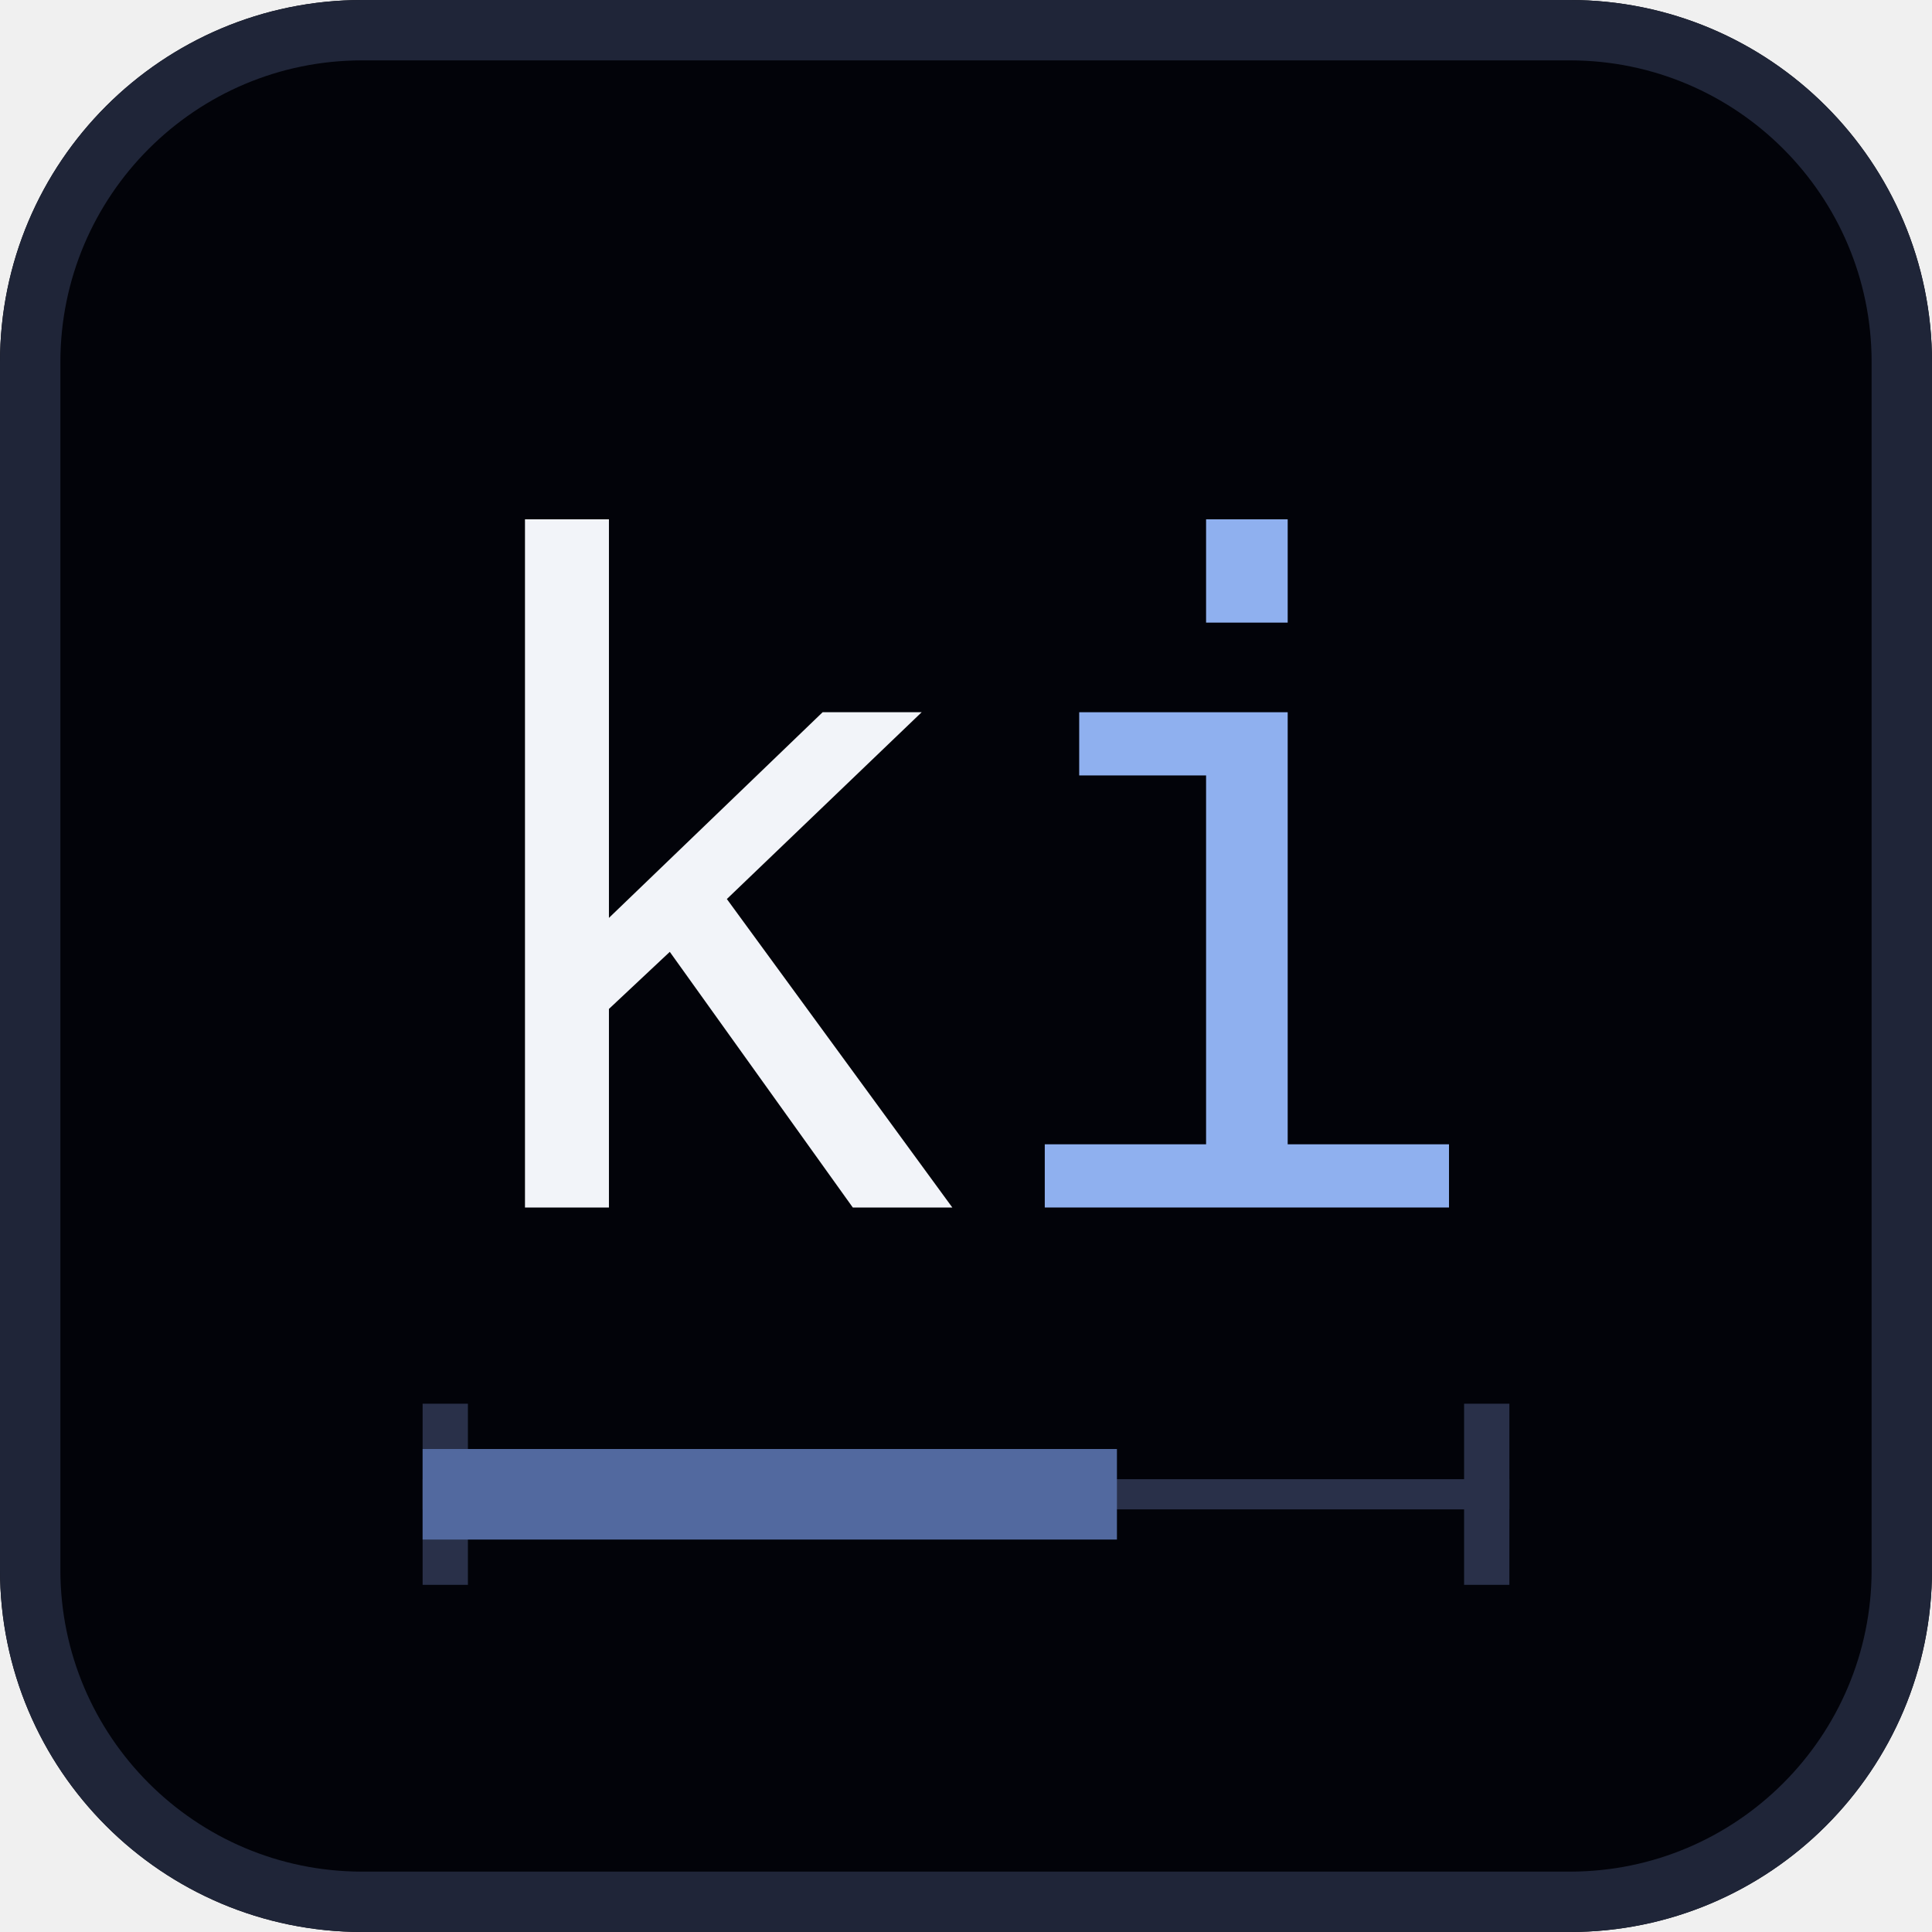
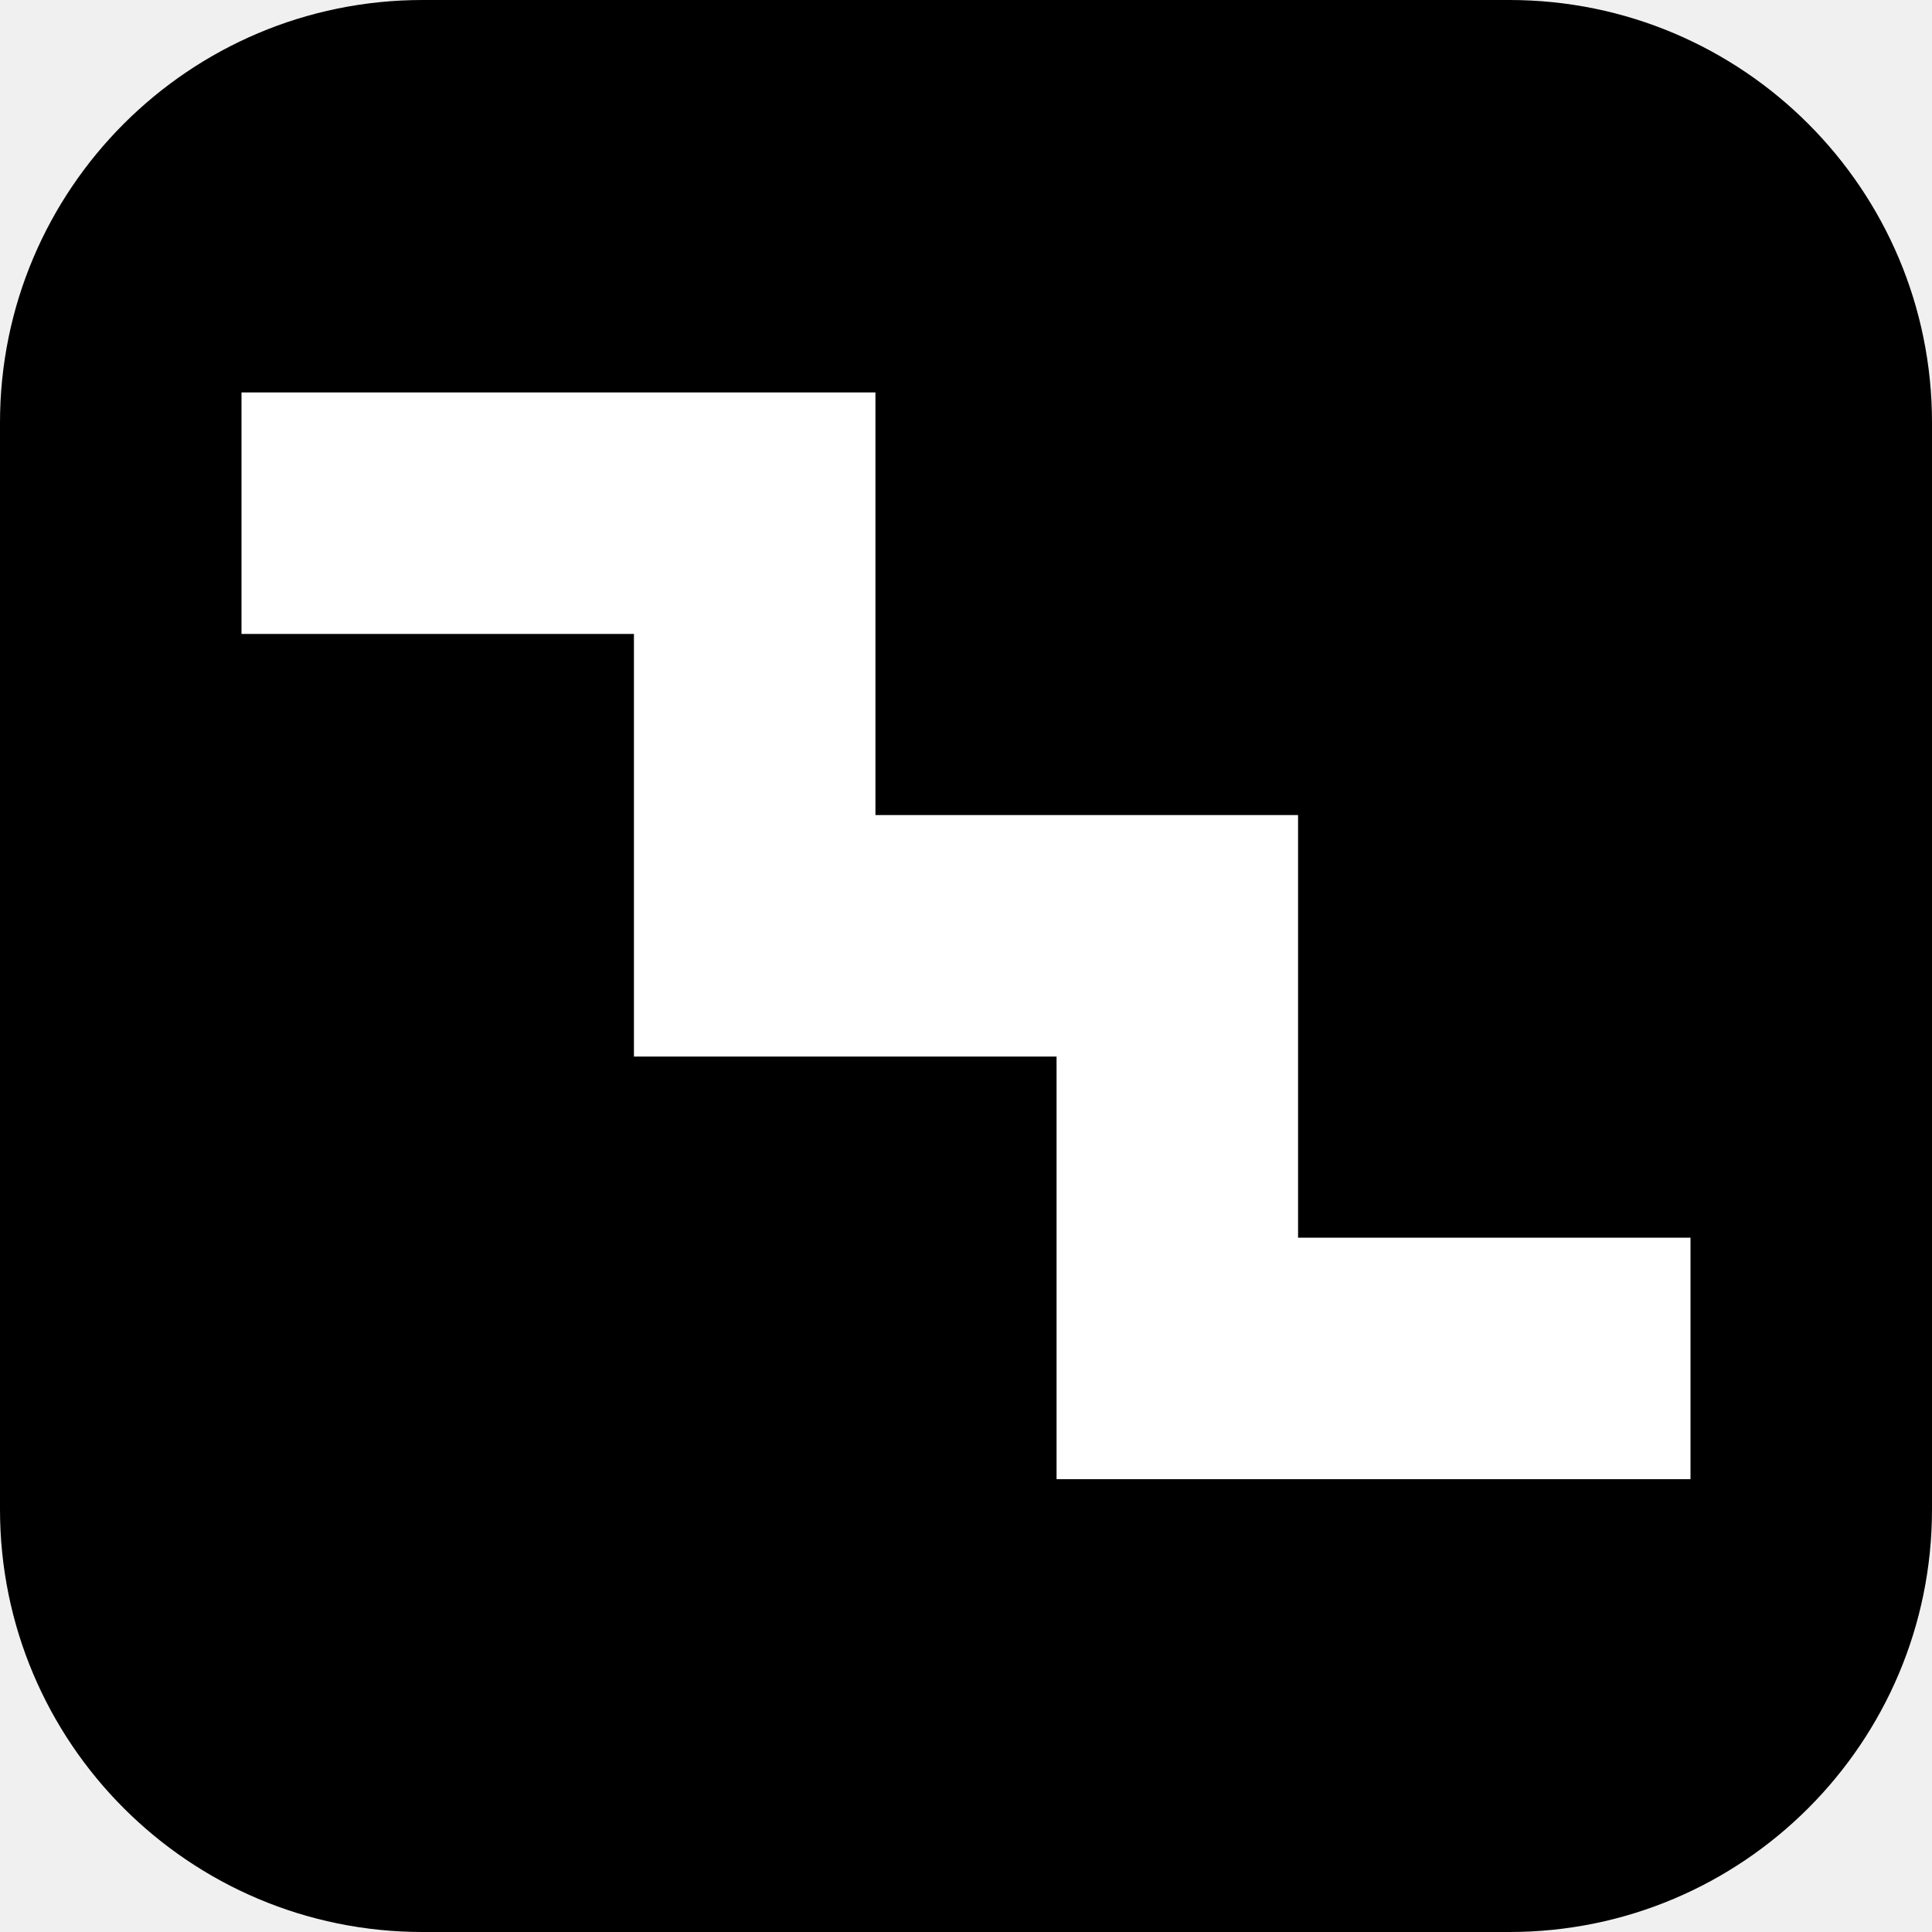
<svg xmlns="http://www.w3.org/2000/svg" viewBox="0 0 64 64">
-   <rect width="64" height="64" rx="12" fill="#020309" />
-   <rect x="1" y="1" width="62" height="62" rx="11" fill="none" stroke="#1f2538" stroke-width="2" />
-   <text x="32" y="40" font-family="ui-monospace,SFMono-Regular,Menlo,monospace" font-size="30" font-weight="500" text-anchor="middle" fill="#f2f4f9">k<tspan fill="#8fb0ef">i</tspan>
-   </text>
-   <g>
-     <rect x="14" y="49" width="36" height="1" fill="#293049" />
-     <rect x="14" y="46.5" width="1.5" height="6" fill="#293049" />
-     <rect x="48.5" y="46.5" width="1.5" height="6" fill="#293049" />
-     <rect x="14" y="48" width="23" height="3" fill="#52699f" />
-   </g>
+   <rect width="64" height="64" rx="14" fill="#000" />
+   <path d="M8 17H25V31H39V45H56" fill="none" stroke="#fff" stroke-width="8" stroke-linejoin="miter" stroke-linecap="butt" />
</svg>
